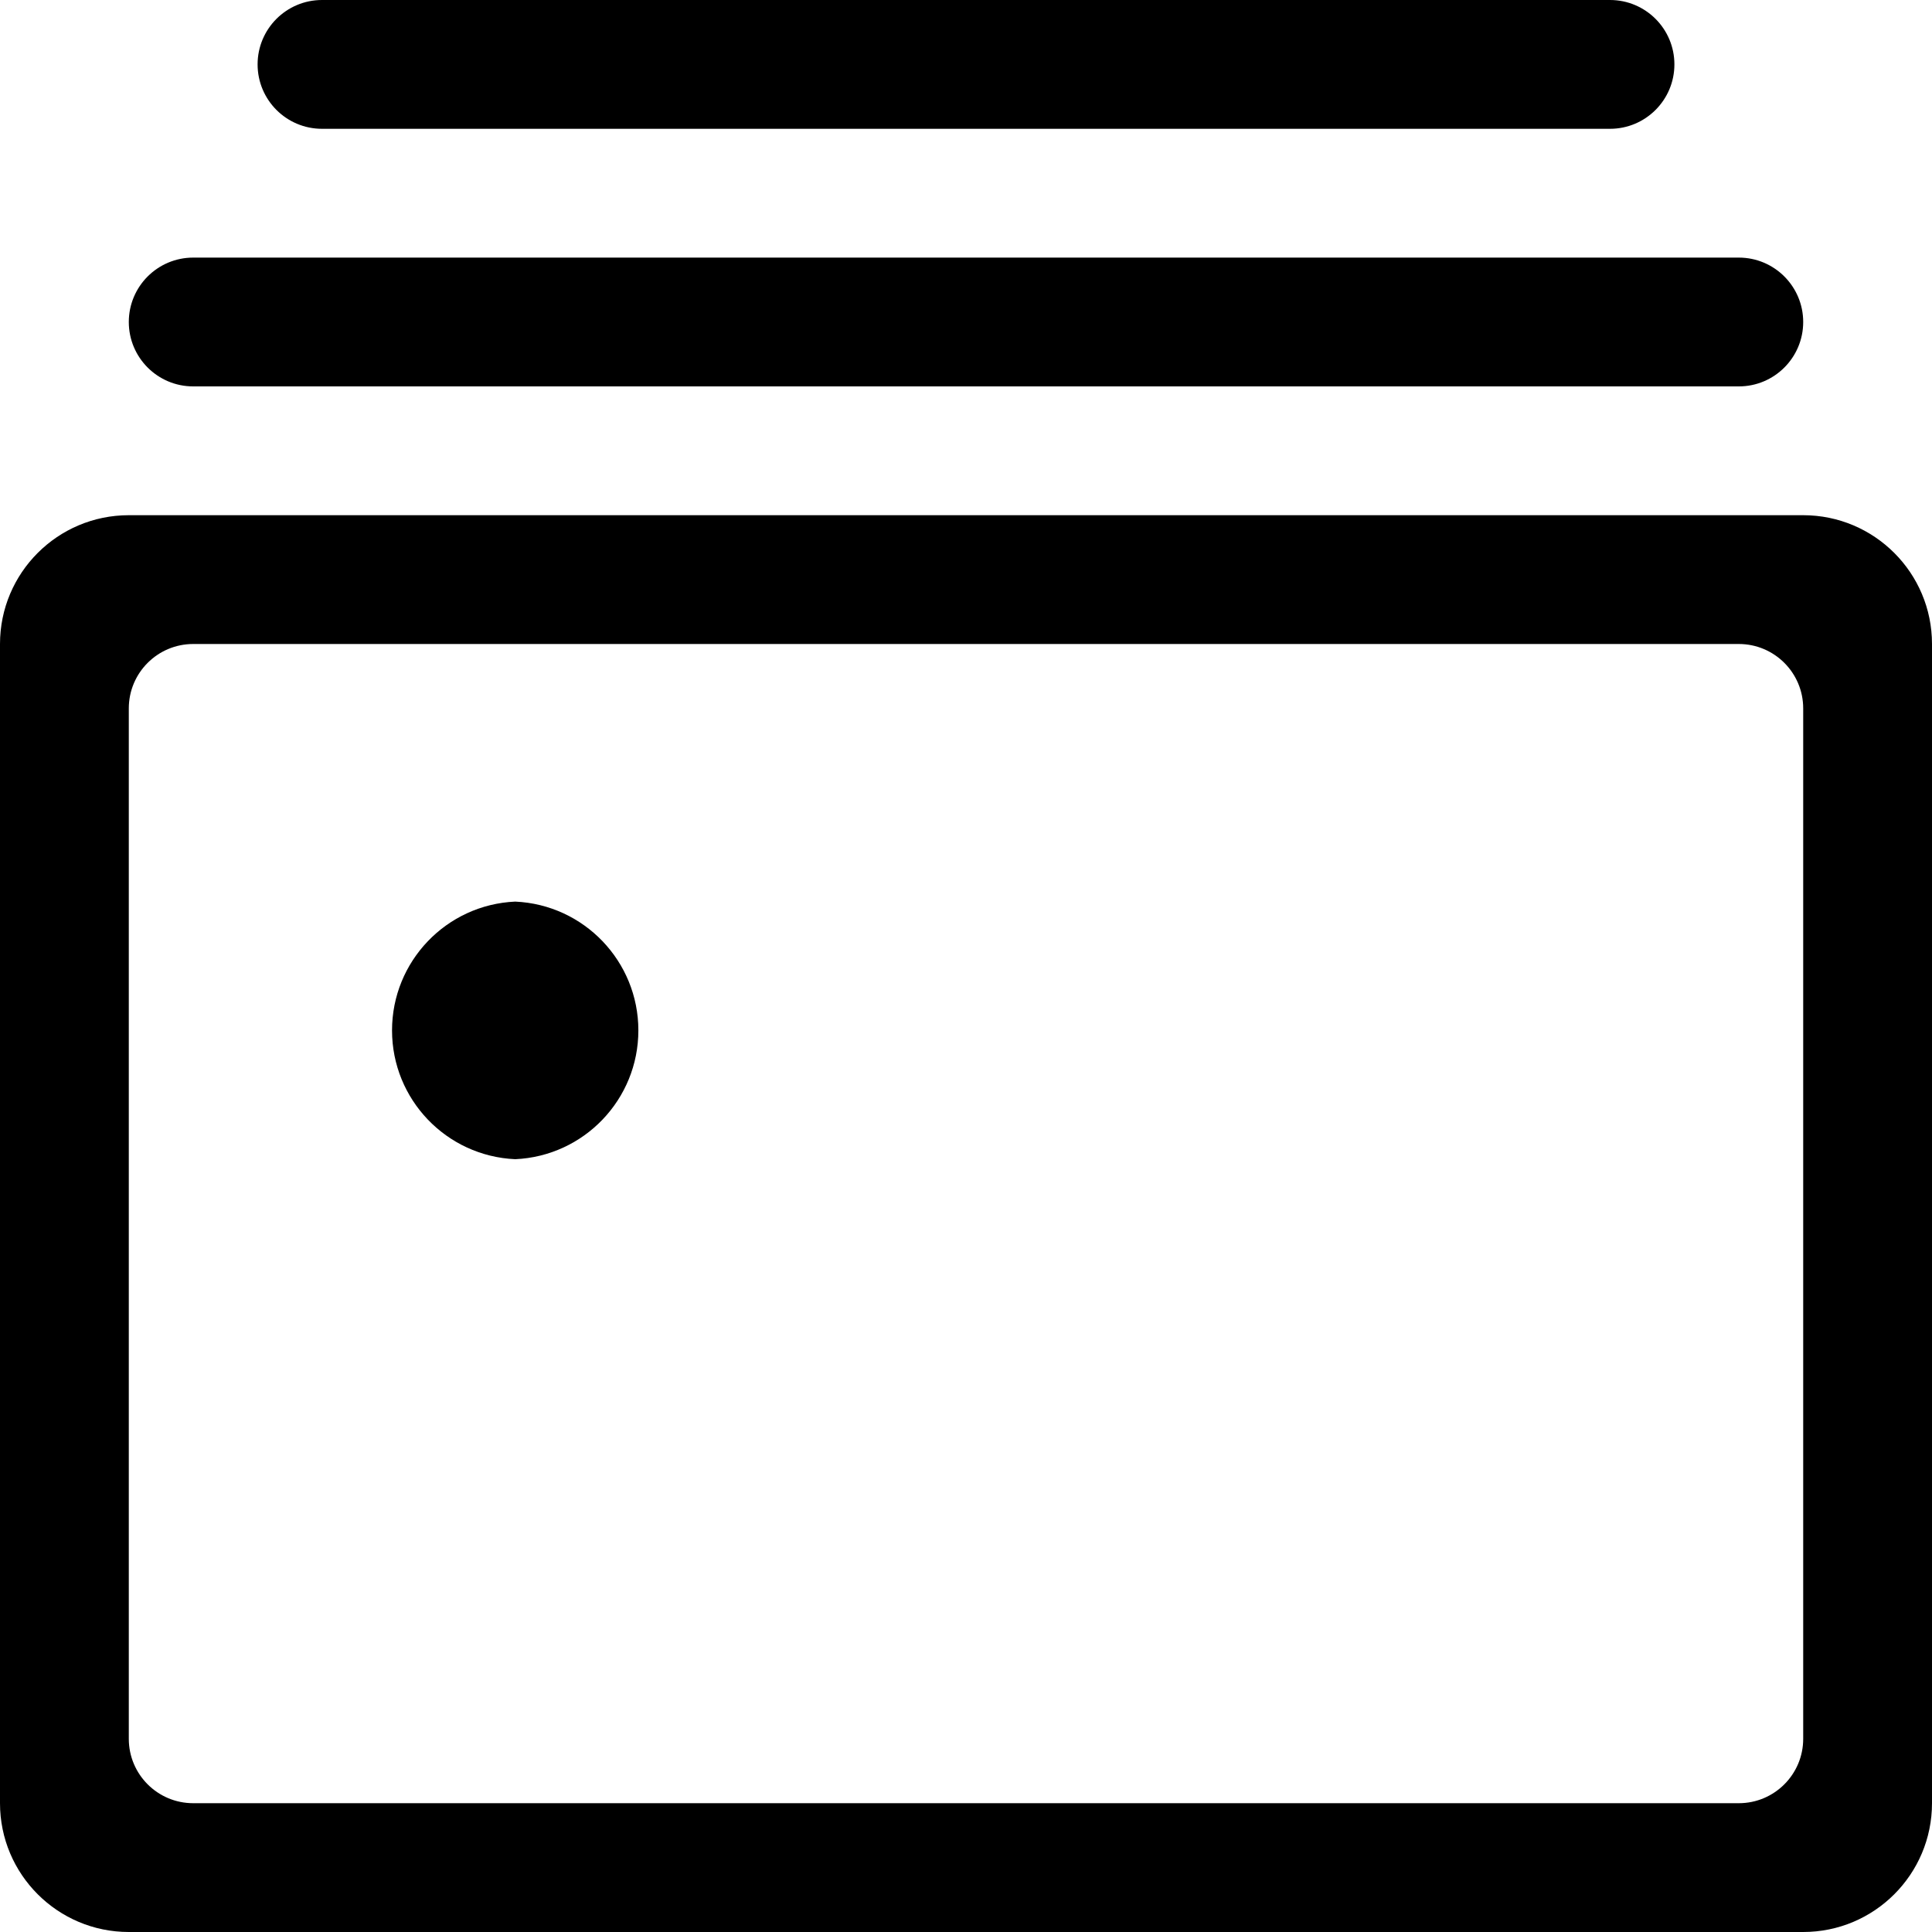
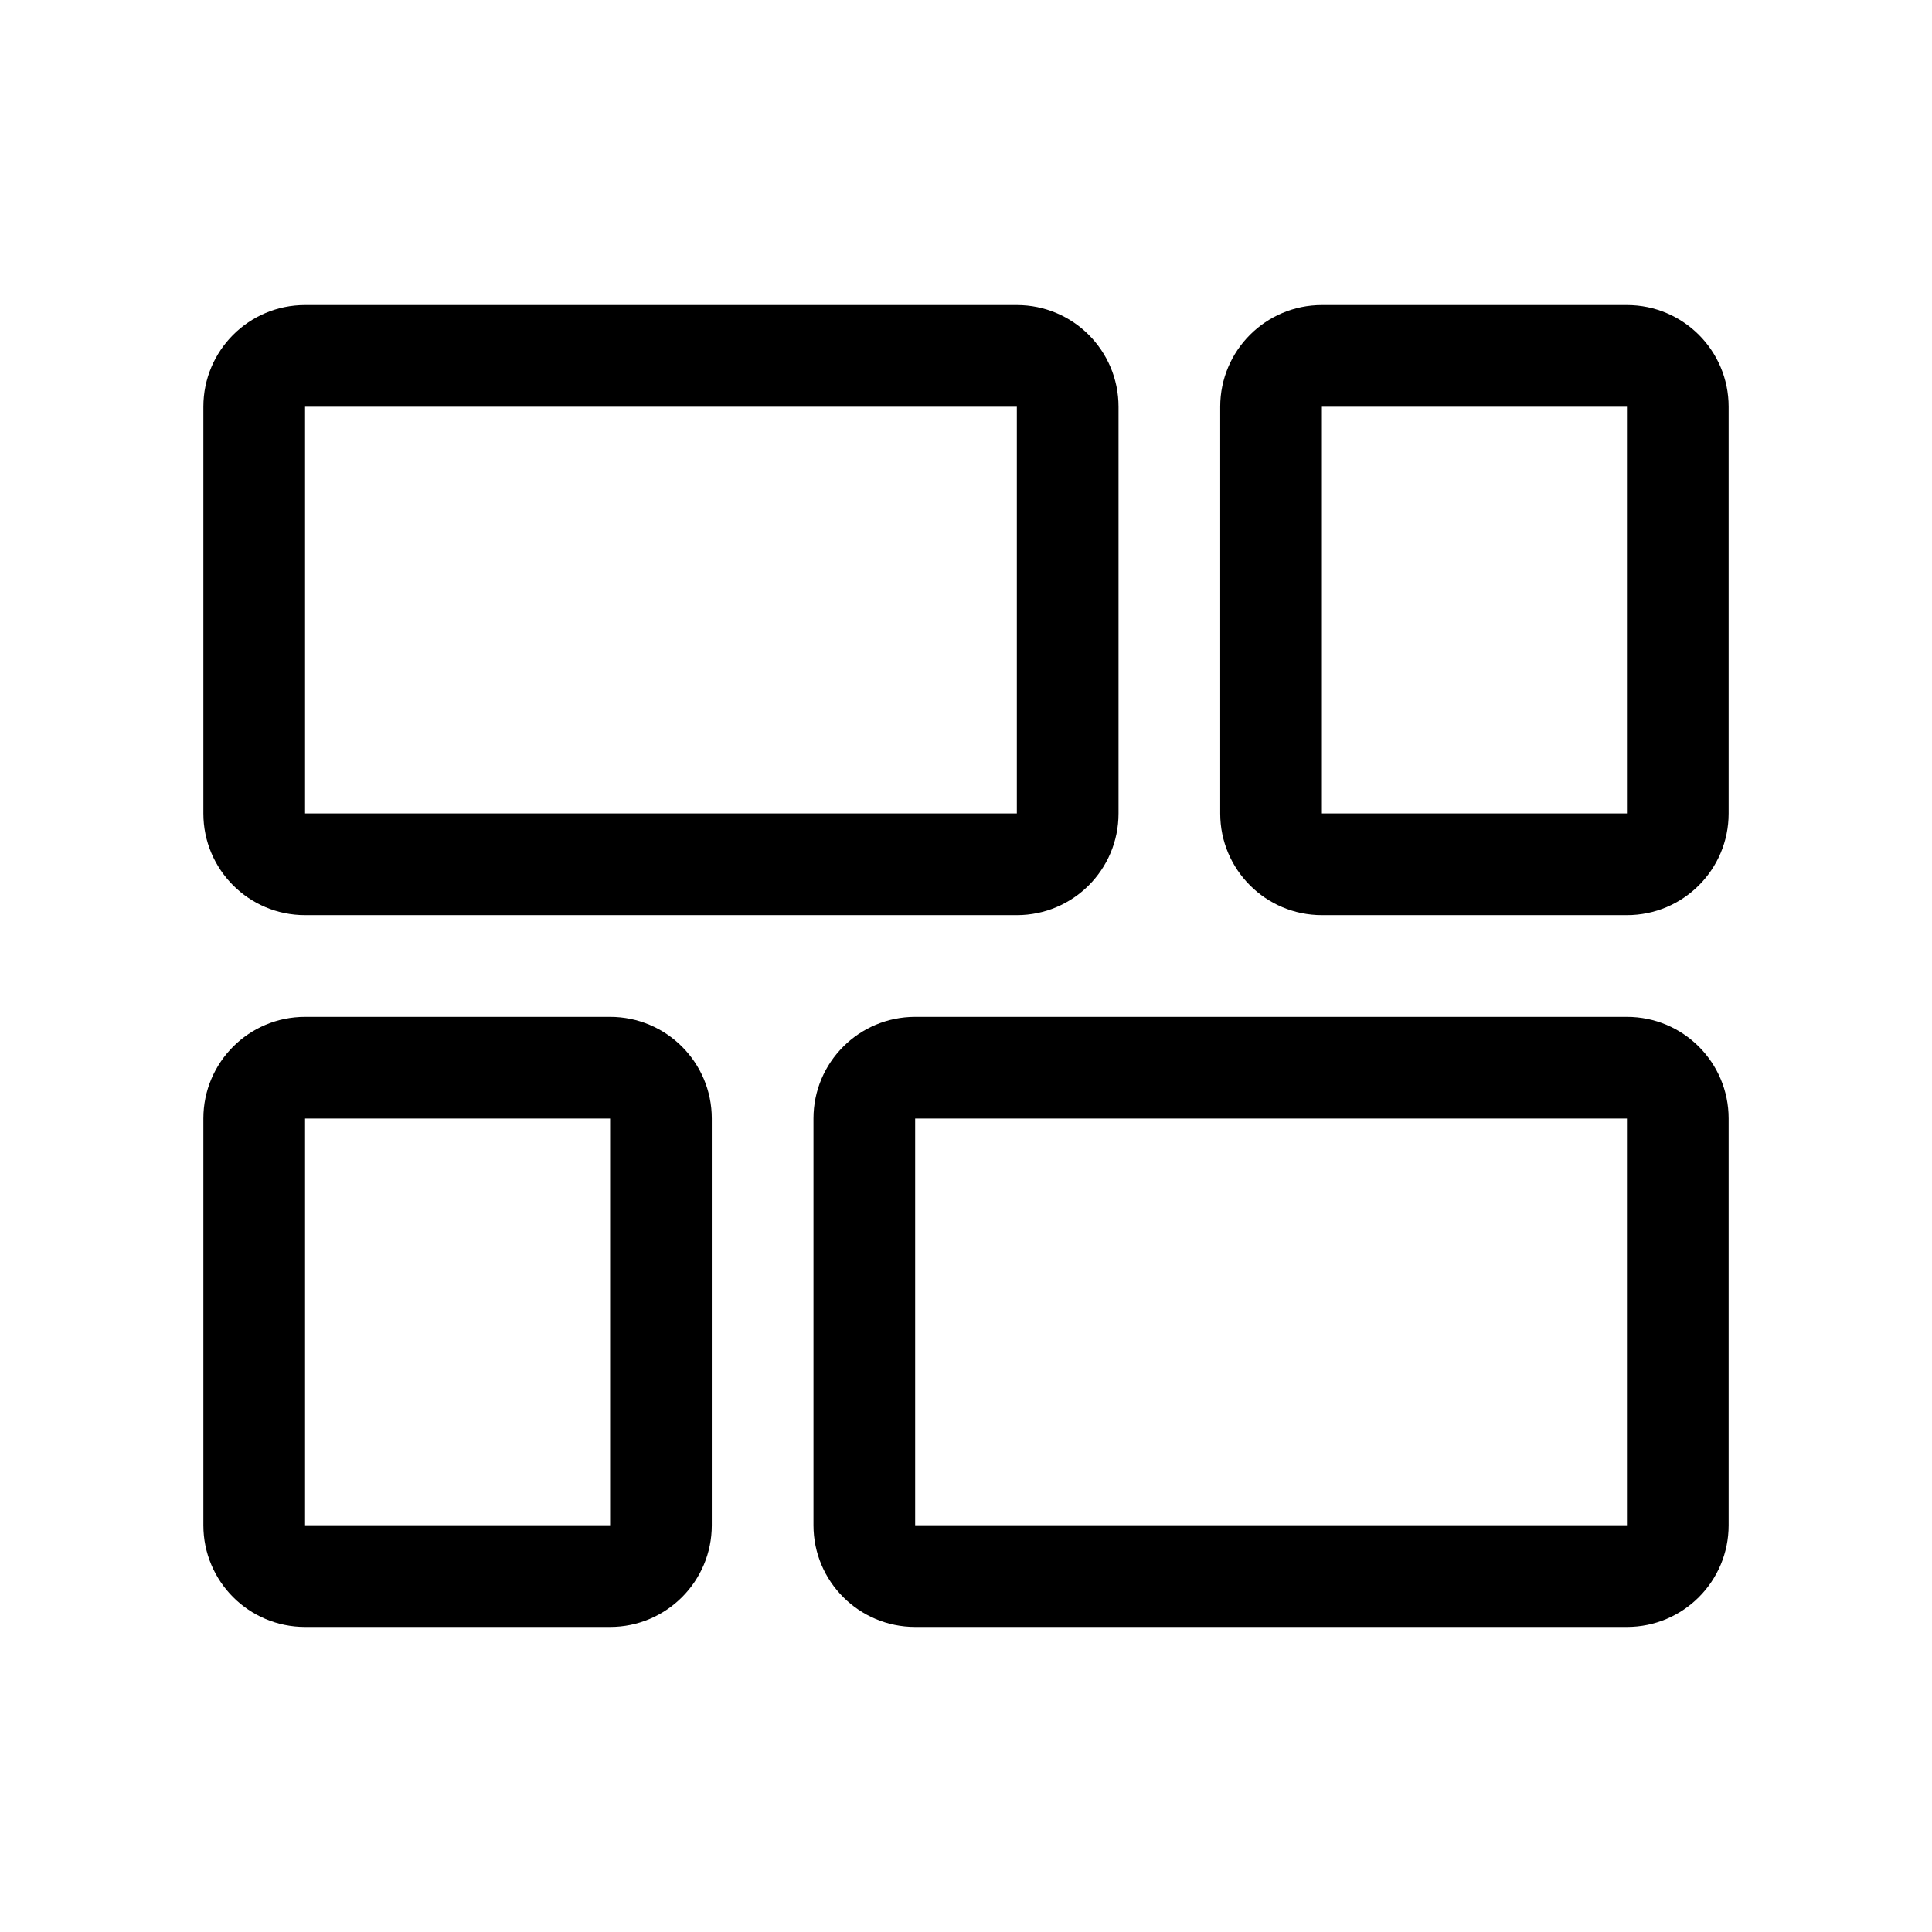
- <svg xmlns="http://www.w3.org/2000/svg" width="15" height="15" viewBox="0 0 15 15">
-   <g fill="none" fill-rule="evenodd" transform="translate(-2 -2)">
-     <path fill="#000" d="M3 6h13a1 1 0 0 1 1 1v9a1 1 0 0 1-1 1H3a1 1 0 0 1-1-1V7a1 1 0 0 1 1-1zm.5 1a.5.5 0 0 0-.5.5v8a.5.5 0 0 0 .5.5h12a.5.5 0 0 0 .5-.5v-8a.5.5 0 0 0-.5-.5h-12z" />
-     <rect width="13" height="1" x="3" y="4" fill="#000" rx=".5" />
-     <rect width="11" height="1" x="4" y="2" fill="#000" rx=".5" />
-     <path fill="#000" fill-rule="nonzero" d="M6 11a1.001 1.001 0 0 0 0-2 1.001 1.001 0 0 0 0 2z" />
+ <svg xmlns="http://www.w3.org/2000/svg" xmlns:xlink="http://www.w3.org/1999/xlink" viewBox="0 0 19 19">
+   <defs>
+     <path id="gallery-plugin-insert-path" d="M3 3h7a1 1 0 0 1 1 1v4a1 1 0 0 1-1 1H3a1 1 0 0 1-1-1V4a1 1 0 0 1 1-1zm0 1v4h7V4H3zm10-1h3a1 1 0 0 1 1 1v4a1 1 0 0 1-1 1h-3a1 1 0 0 1-1-1V4a1 1 0 0 1 1-1zm0 1v4h3V4h-3zM3 10h3a1 1 0 0 1 1 1v4a1 1 0 0 1-1 1H3a1 1 0 0 1-1-1v-4a1 1 0 0 1 1-1zm0 1v4h3v-4H3zm6-1h7a1 1 0 0 1 1 1v4a1 1 0 0 1-1 1H9a1 1 0 0 1-1-1v-4a1 1 0 0 1 1-1zm0 1v4h7v-4H9z" />
+   </defs>
+   <g fill-rule="evenodd">
+     <mask id="gallery-plugin-insert-mask">
+       <use xlink:href="#gallery-plugin-insert-path" />
+     </mask>
+     <use fill-rule="nonzero" xlink:href="#gallery-plugin-insert-path" />
+     <g mask="url(#gallery-plugin-insert-mask)">
+       <path d="M1 1h17v17H1z" />
+     </g>
  </g>
</svg>
